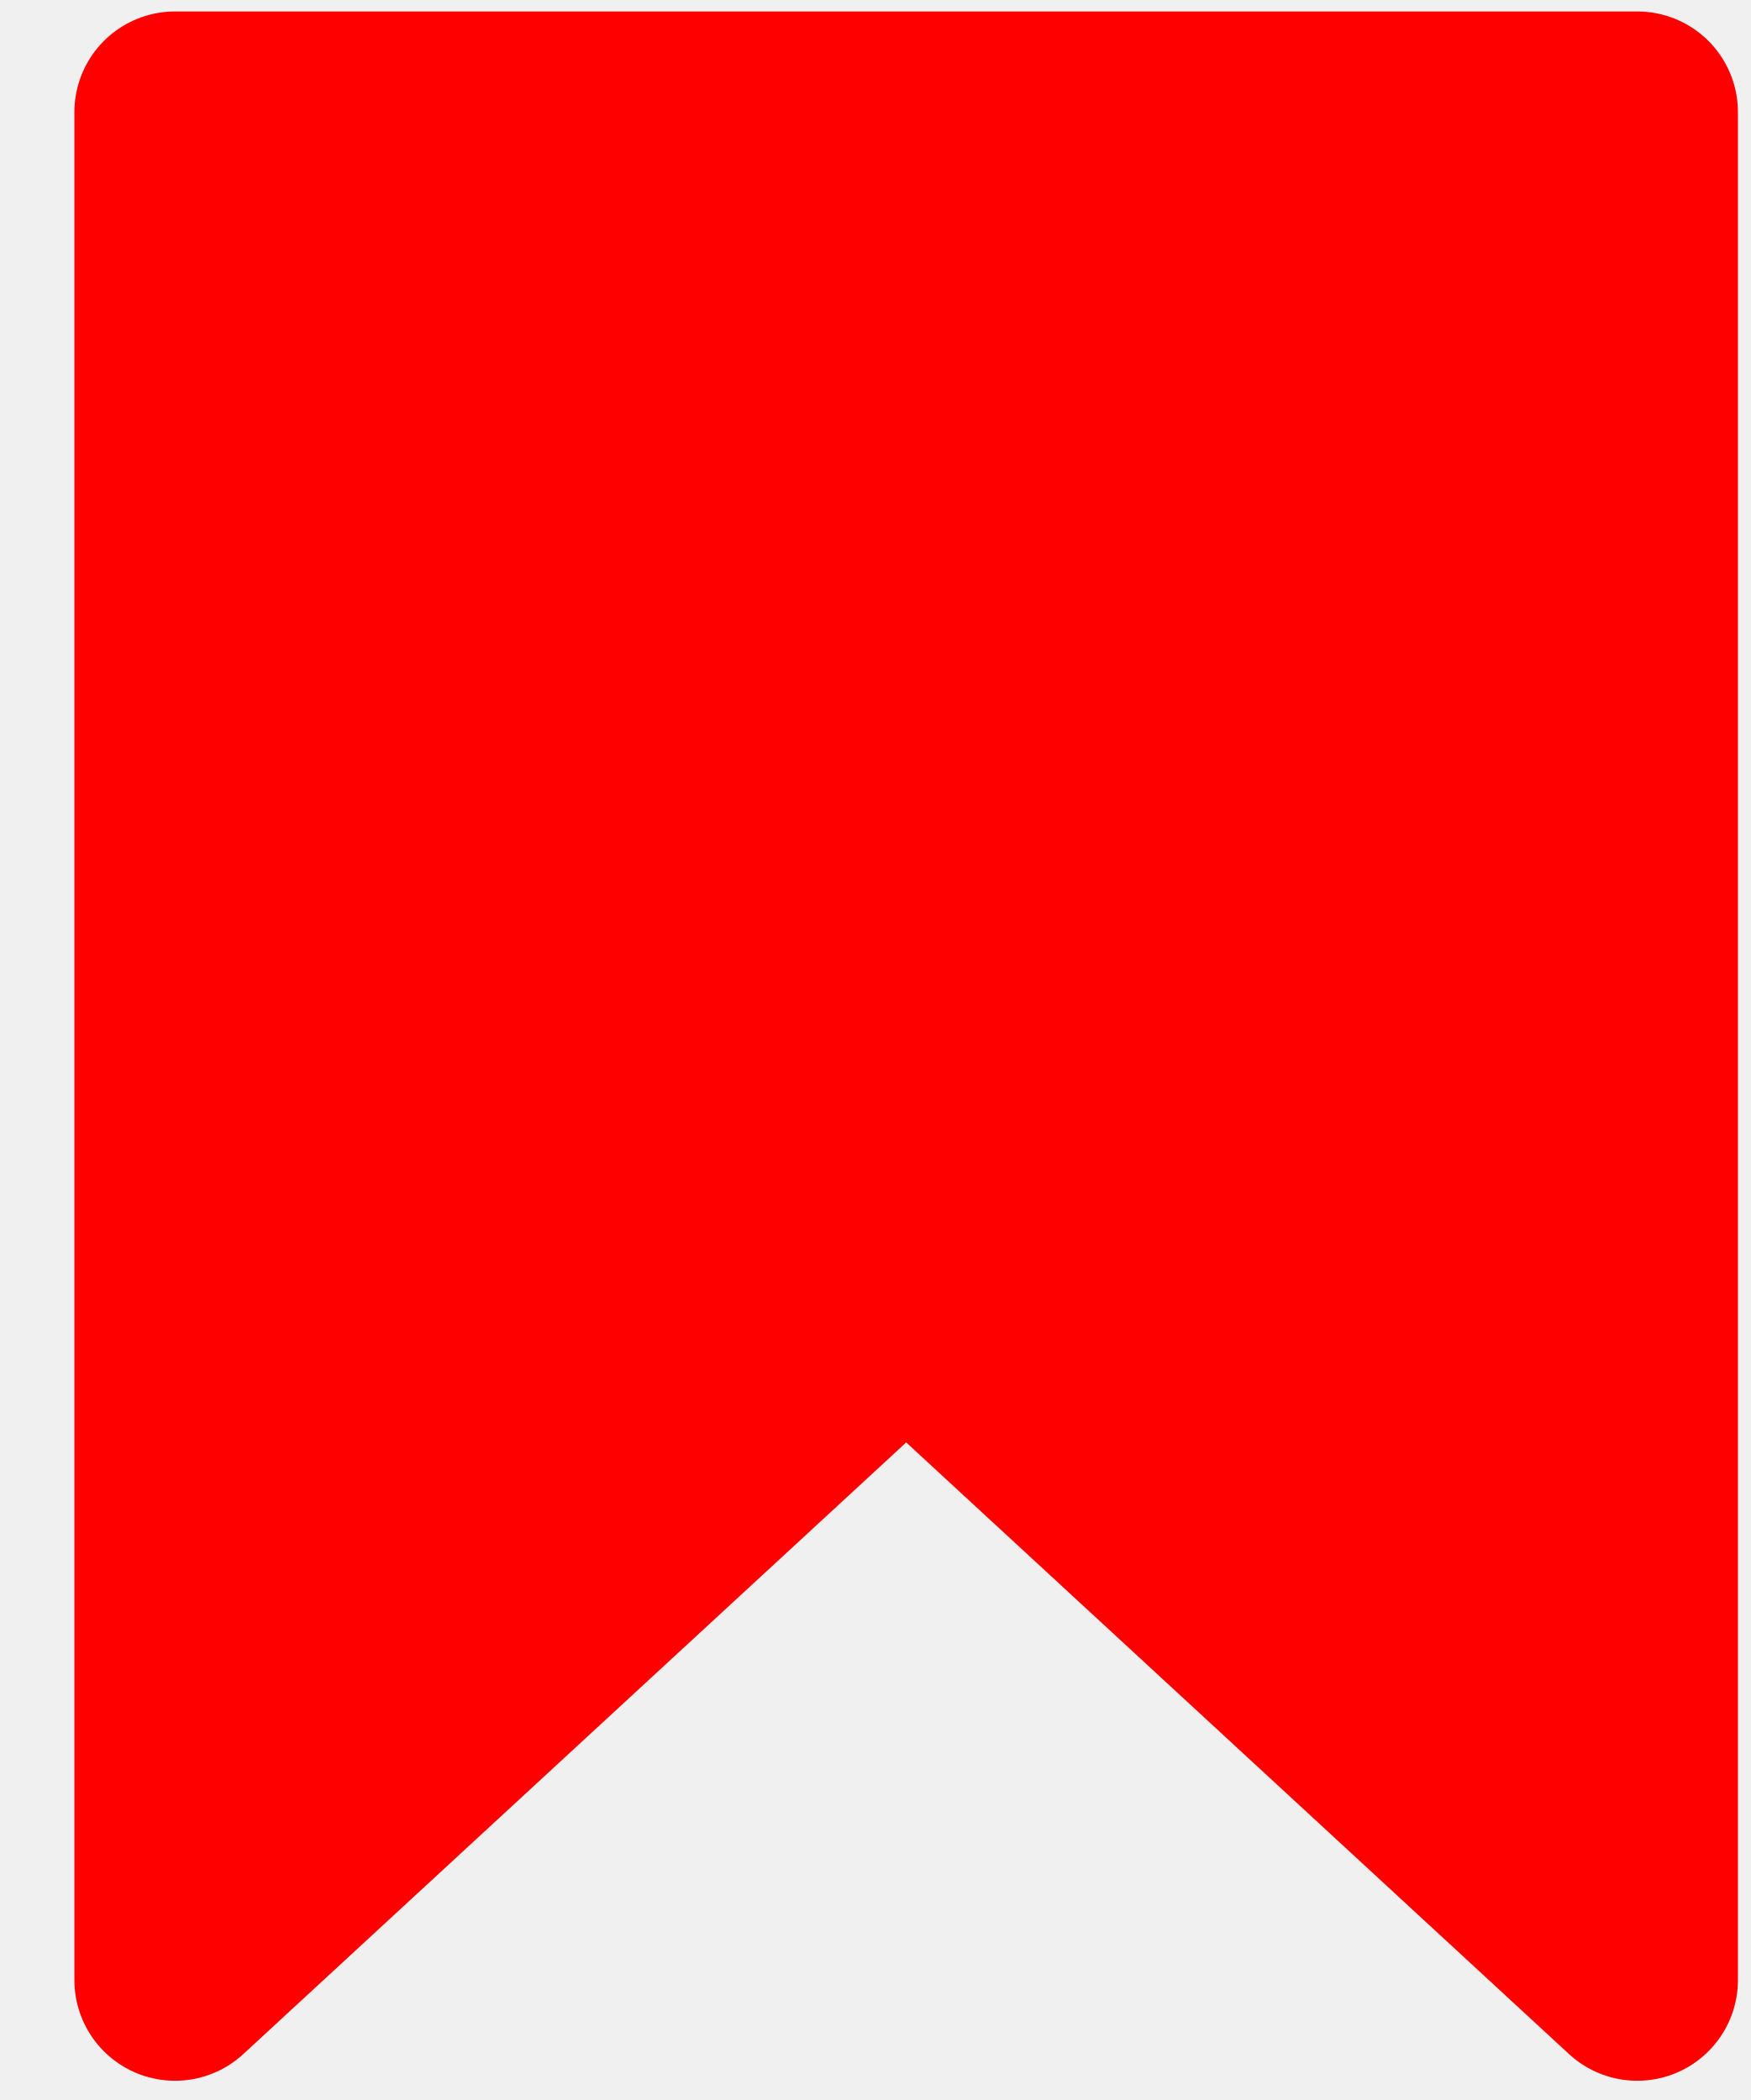
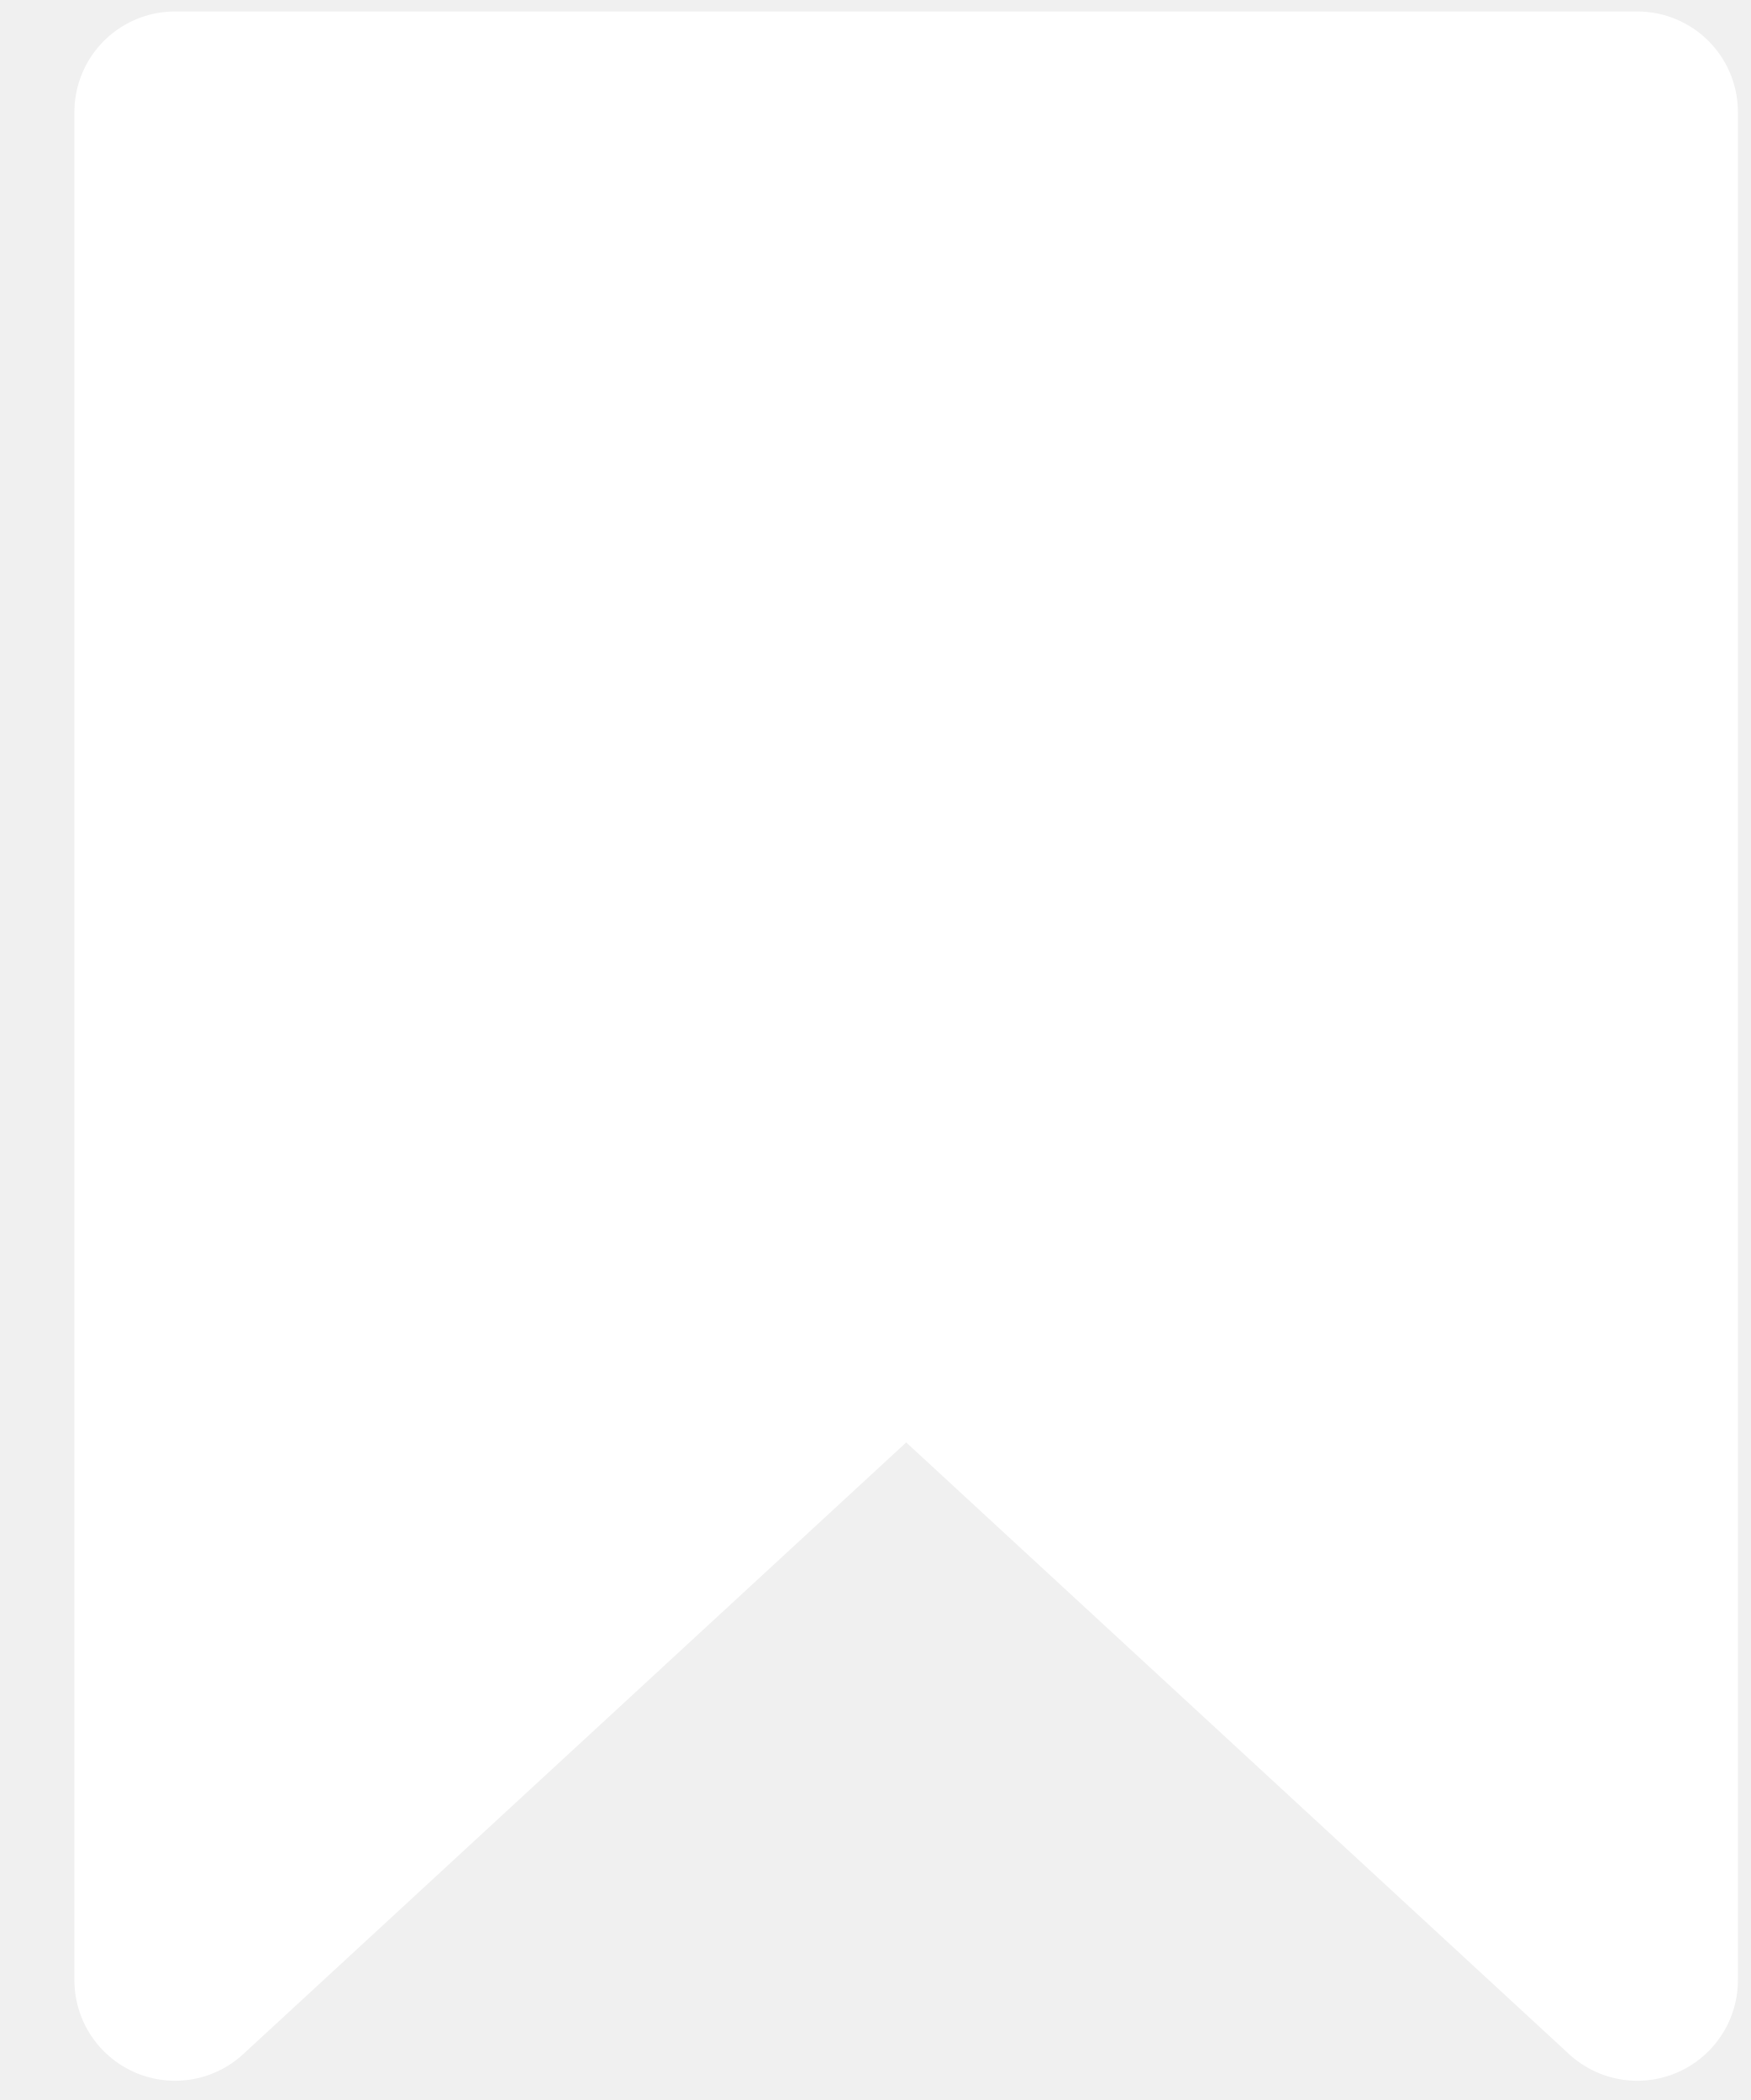
<svg xmlns="http://www.w3.org/2000/svg" width="20" height="24" viewBox="0 0 20 24" fill="none">
-   <path d="M10.354 14.92L2 22.63V1.281H18.707V22.63L10.354 14.92Z" fill="red" stroke="red" stroke-width="2.3" stroke-linejoin="round" />
+   <path d="M10.354 14.92L2 22.63V1.281H18.707V22.63L10.354 14.92Z" fill="white" stroke="white" stroke-width="2.3" stroke-linejoin="round" />
</svg>
